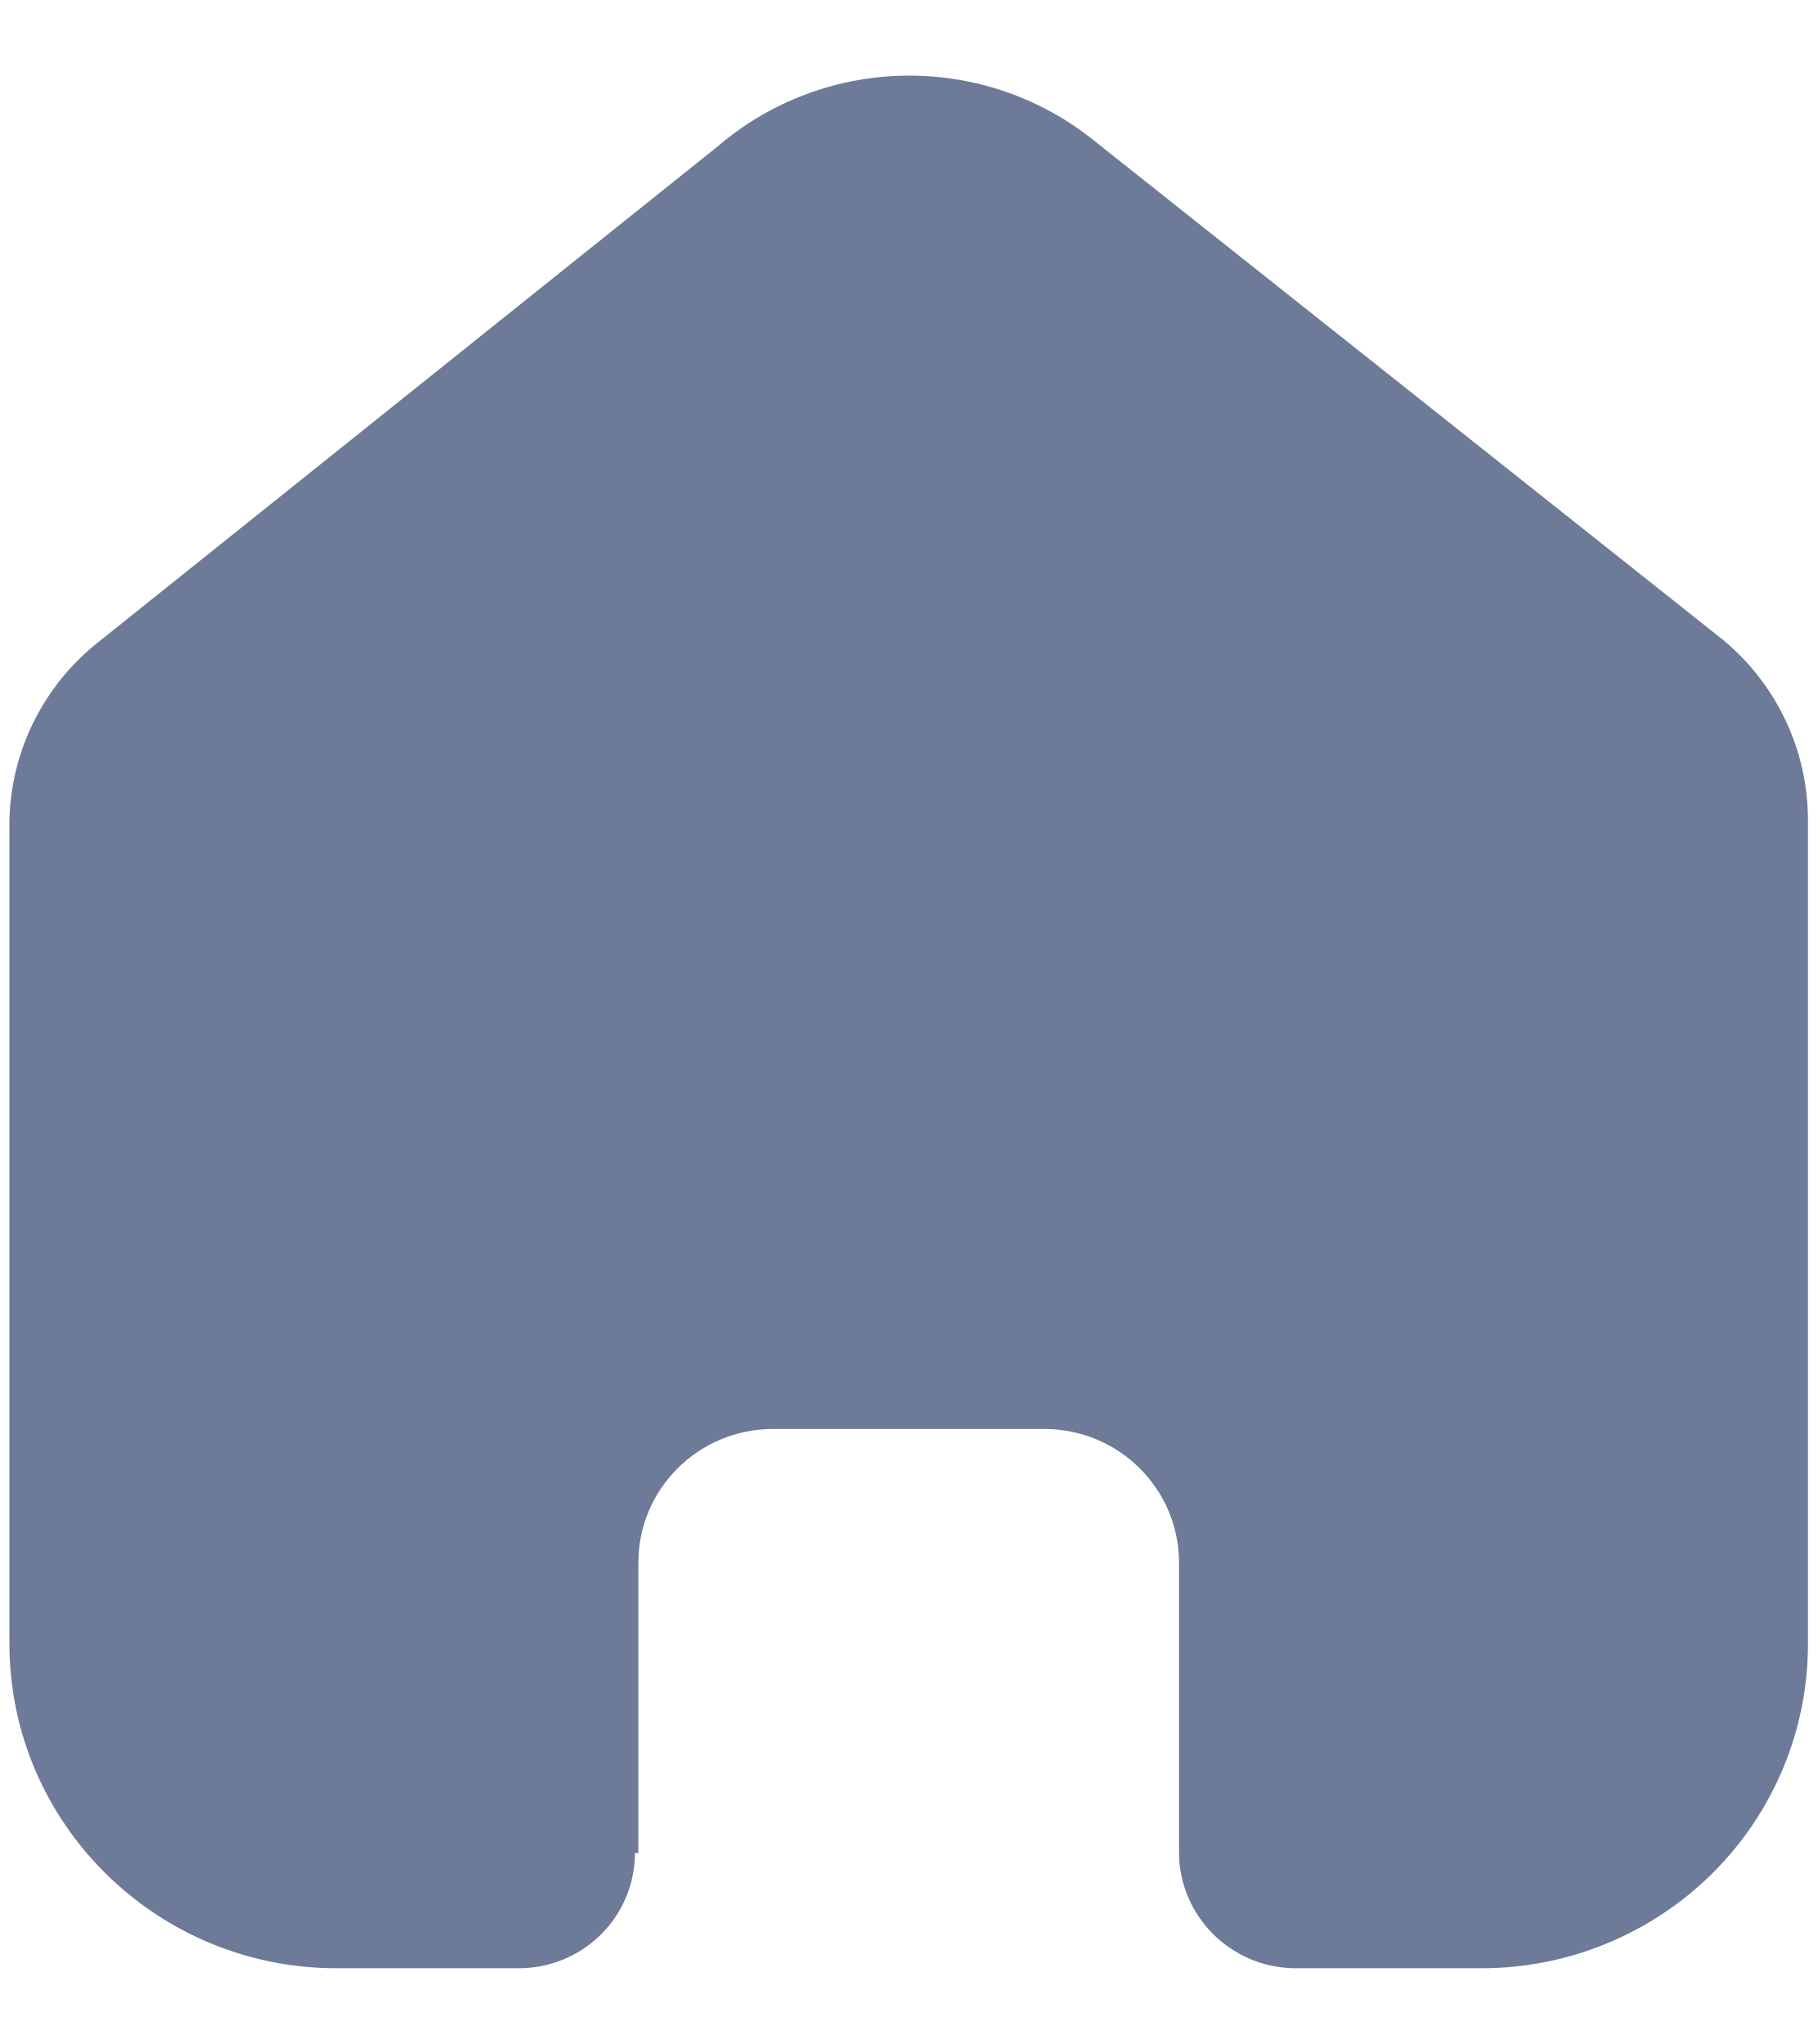
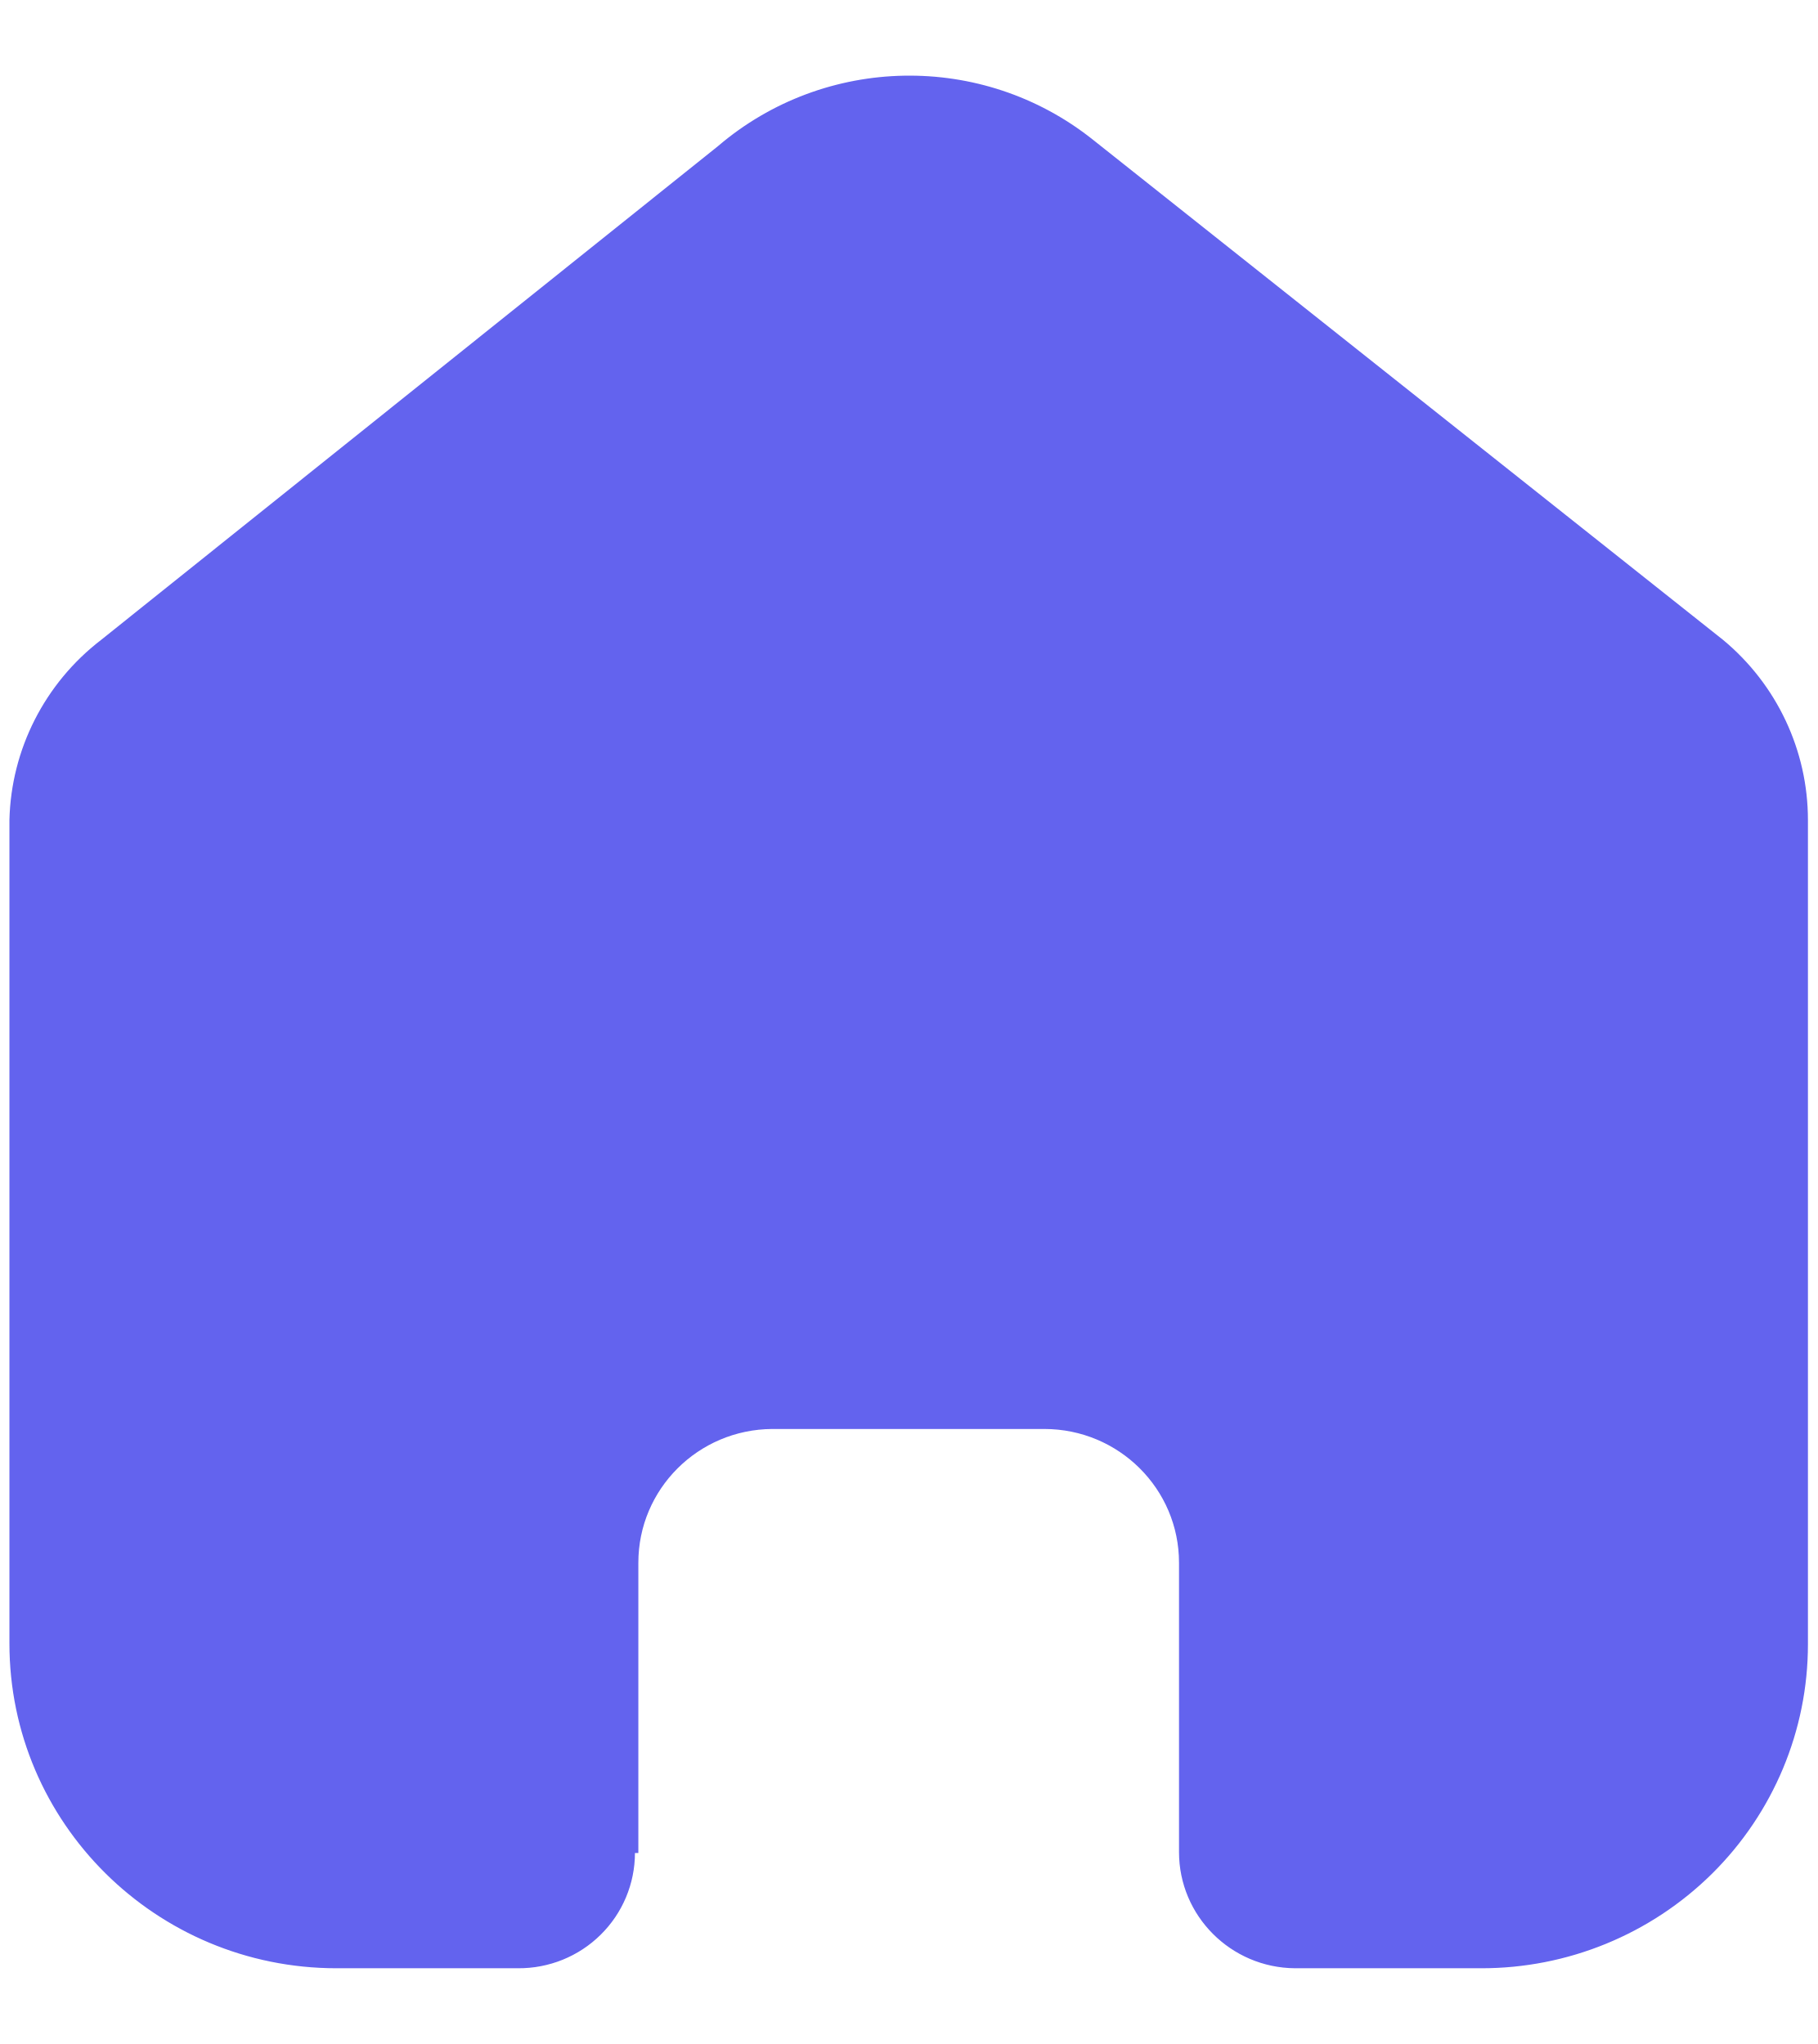
<svg xmlns="http://www.w3.org/2000/svg" width="16" height="18" viewBox="0 0 16 18" fill="none">
-   <path d="M5.62 16.318V13.762C5.62 13.114 6.146 12.588 6.799 12.584H9.194C9.849 12.584 10.38 13.111 10.38 13.762V16.31C10.38 16.872 10.837 17.329 11.402 17.333H13.037C13.8 17.335 14.532 17.035 15.073 16.5C15.613 15.965 15.917 15.238 15.917 14.481V7.221C15.917 6.609 15.643 6.028 15.171 5.636L9.619 1.228C8.649 0.457 7.263 0.482 6.321 1.287L0.889 5.636C0.394 6.017 0.098 6.599 0.083 7.221V14.473C0.083 16.052 1.373 17.333 2.963 17.333H4.56C4.833 17.335 5.095 17.229 5.288 17.038C5.481 16.848 5.59 16.588 5.59 16.318H5.62Z" fill="#6D7A98" />
+   <path d="M5.62 16.318V13.762C5.62 13.114 6.146 12.588 6.799 12.584H9.194C9.849 12.584 10.38 13.111 10.38 13.762V16.31C10.38 16.872 10.837 17.329 11.402 17.333H13.037C13.8 17.335 14.532 17.035 15.073 16.5C15.613 15.965 15.917 15.238 15.917 14.481V7.221C15.917 6.609 15.643 6.028 15.171 5.636L9.619 1.228C8.649 0.457 7.263 0.482 6.321 1.287L0.889 5.636C0.394 6.017 0.098 6.599 0.083 7.221V14.473C0.083 16.052 1.373 17.333 2.963 17.333H4.56C4.833 17.335 5.095 17.229 5.288 17.038C5.481 16.848 5.59 16.588 5.59 16.318H5.62Z" fill="rgba(83, 82, 236, .9)" />
</svg>
